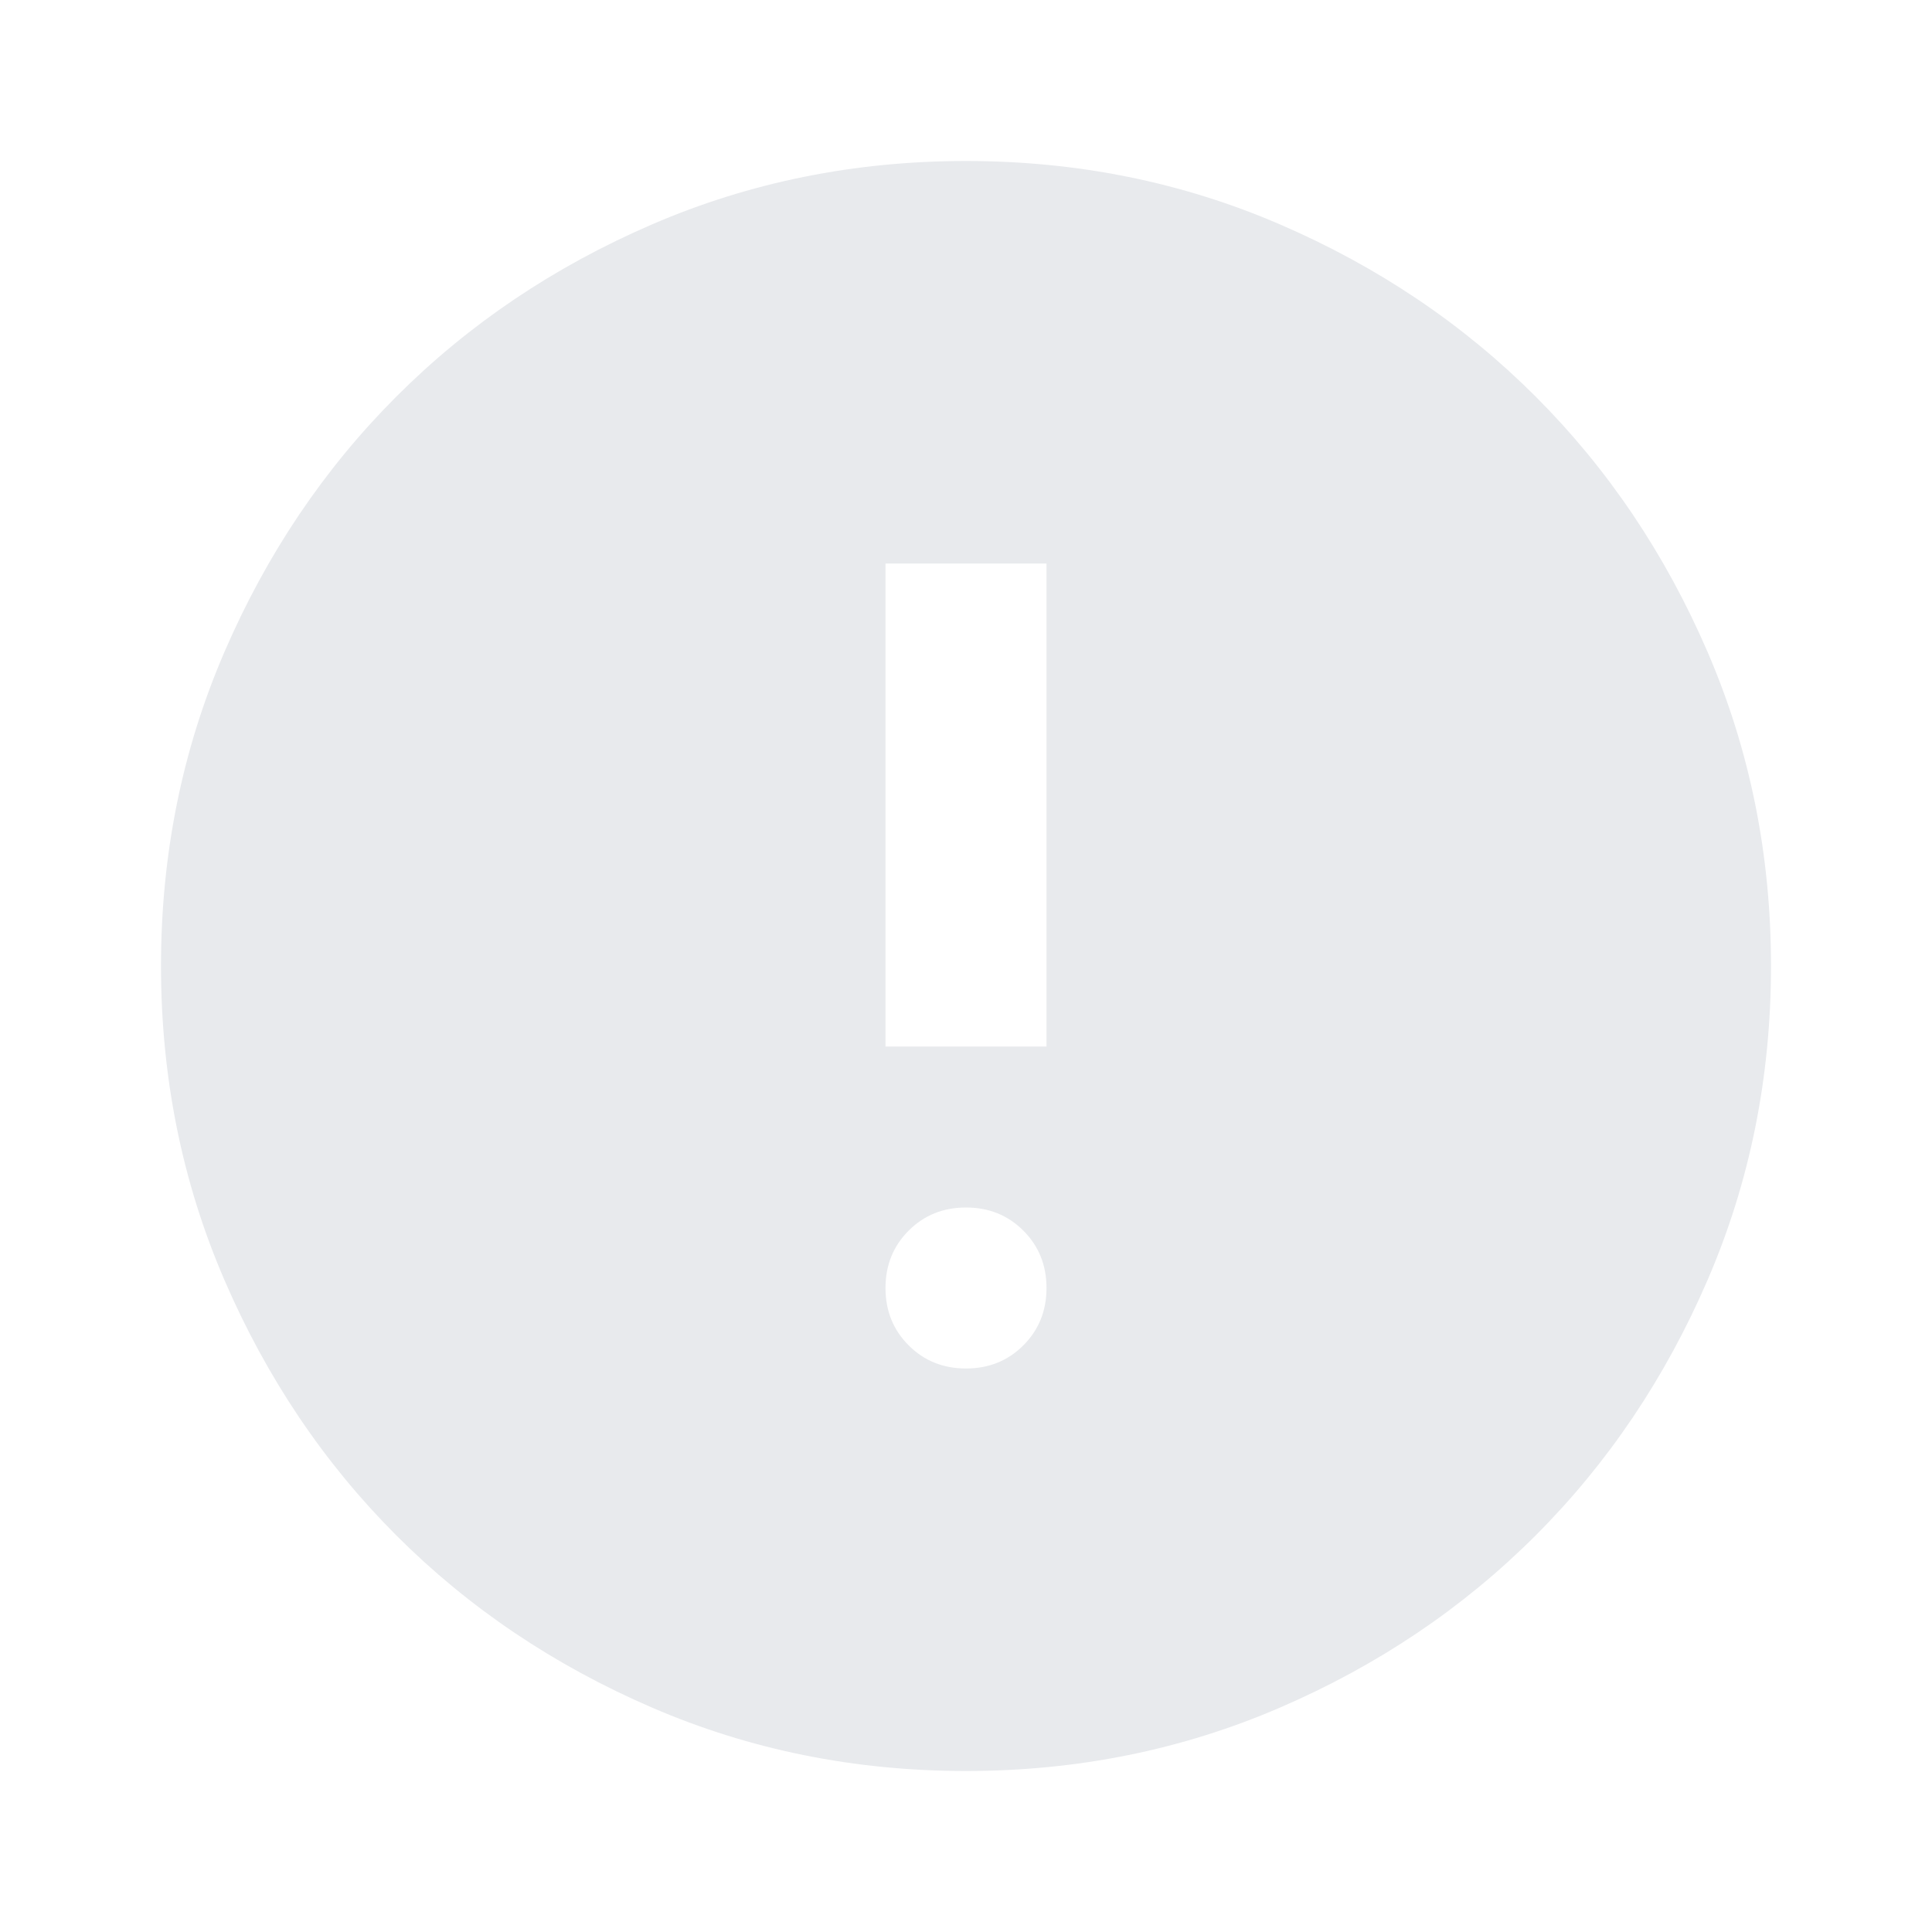
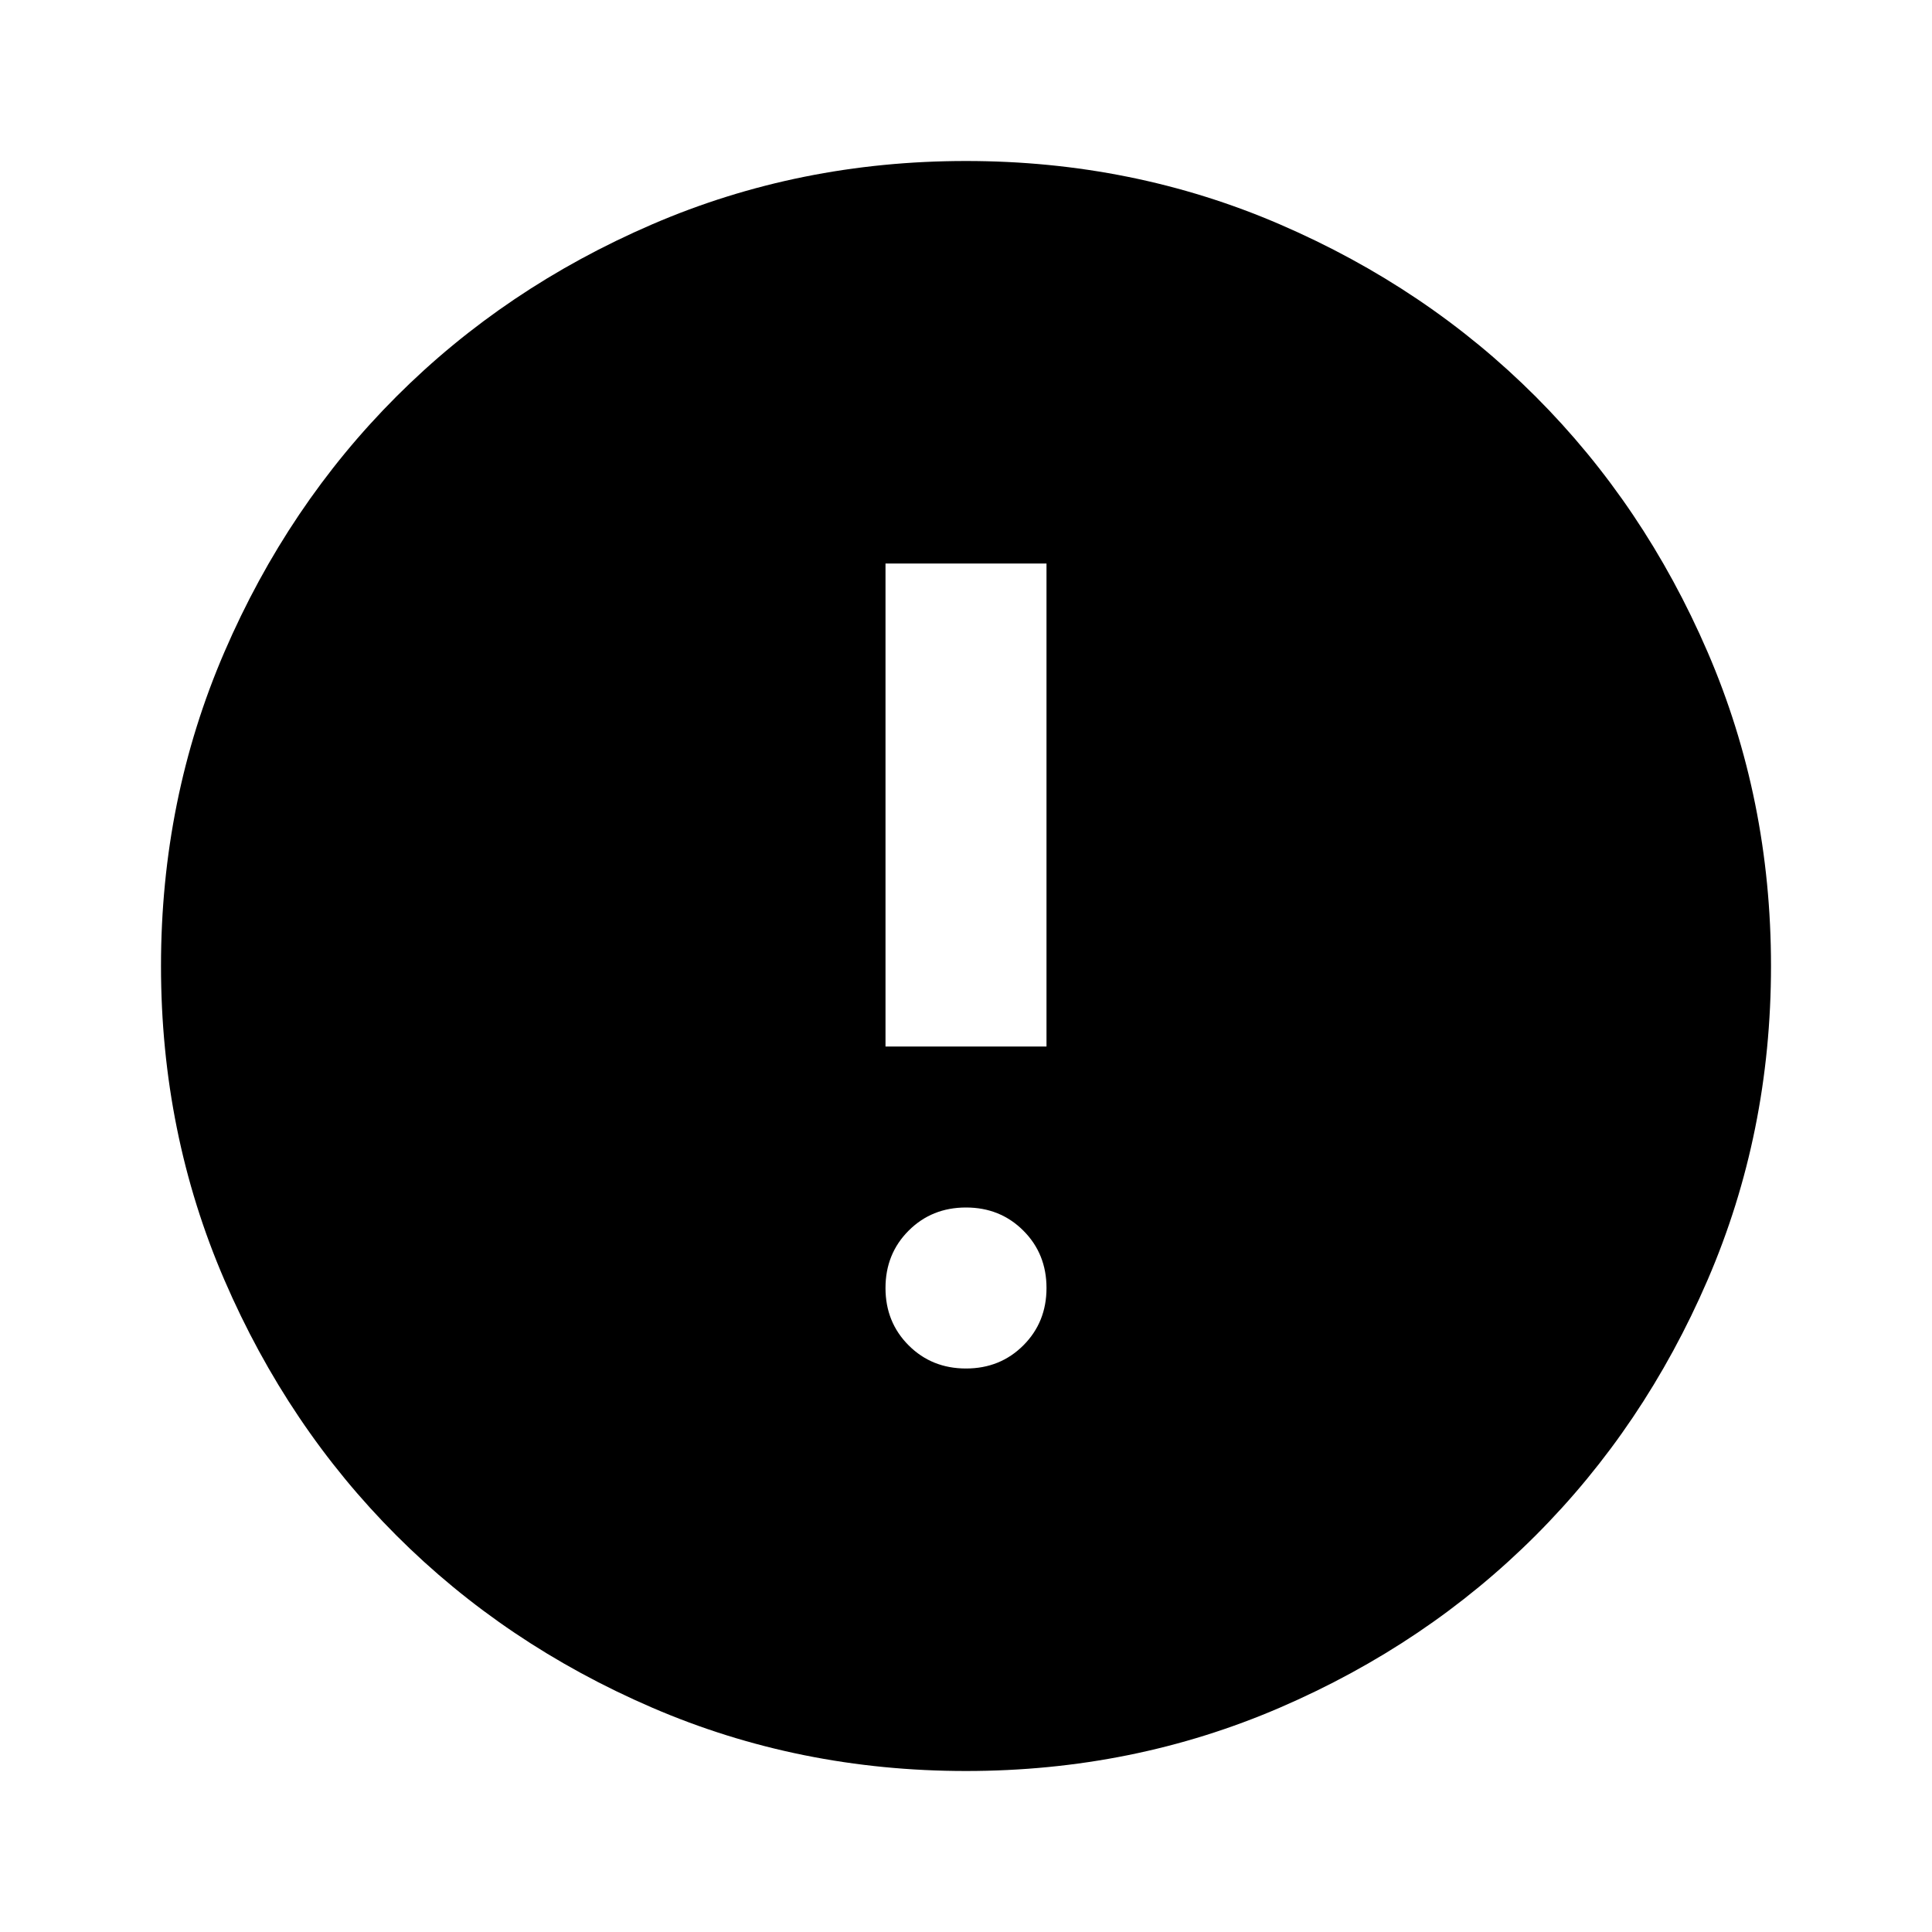
- <svg xmlns="http://www.w3.org/2000/svg" height="24px" viewBox="0 -960 960 960" width="24px" fill="#e8eaed">
+ <svg xmlns="http://www.w3.org/2000/svg" height="24px" viewBox="0 -960 960 960" width="24px" fill="#000000">
  <path d="M480-280q17 0 28.5-11.5T520-320q0-17-11.5-28.5T480-360q-17 0-28.5 11.5T440-320q0 17 11.5 28.5T480-280Zm-40-160h80v-240h-80v240Zm40 360q-83 0-156-31.5T197-197q-54-54-85.5-127T80-480q0-83 31.5-156T197-763q54-54 127-85.5T480-880q83 0 156 31.5T763-763q54 54 85.5 127T880-480q0 83-31.5 156T763-197q-54 54-127 85.5T480-80Z" />
</svg>
